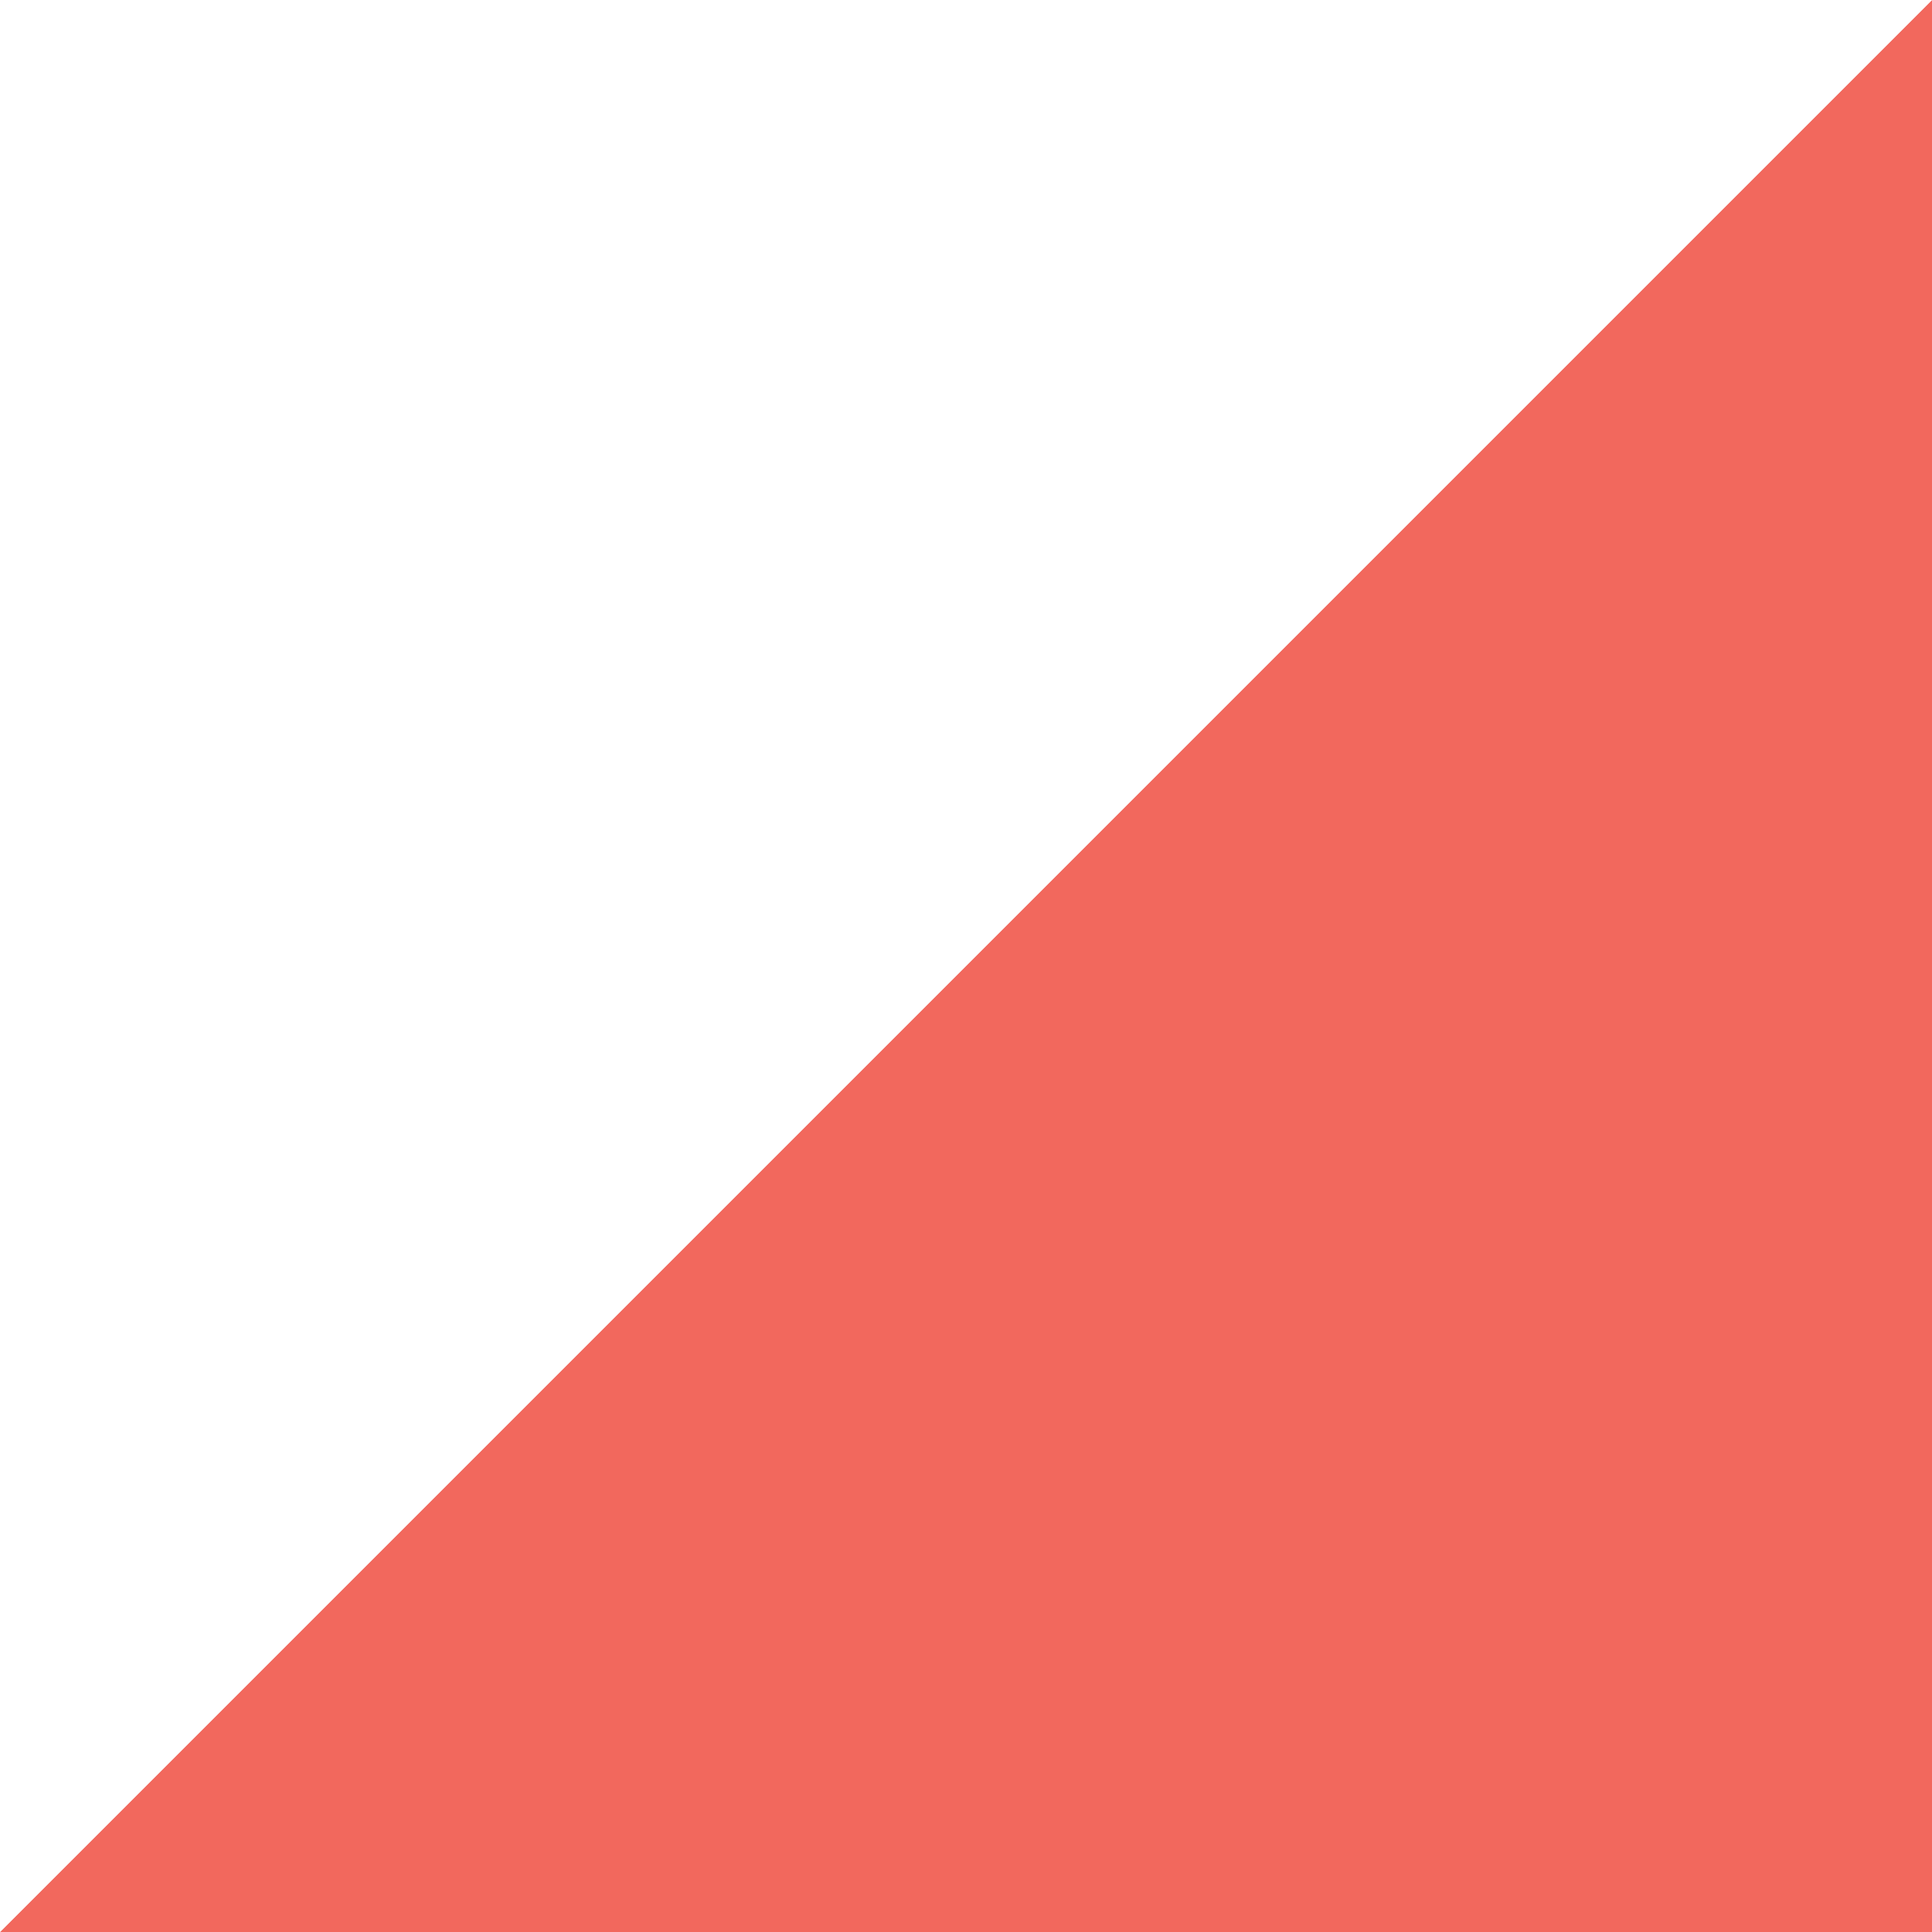
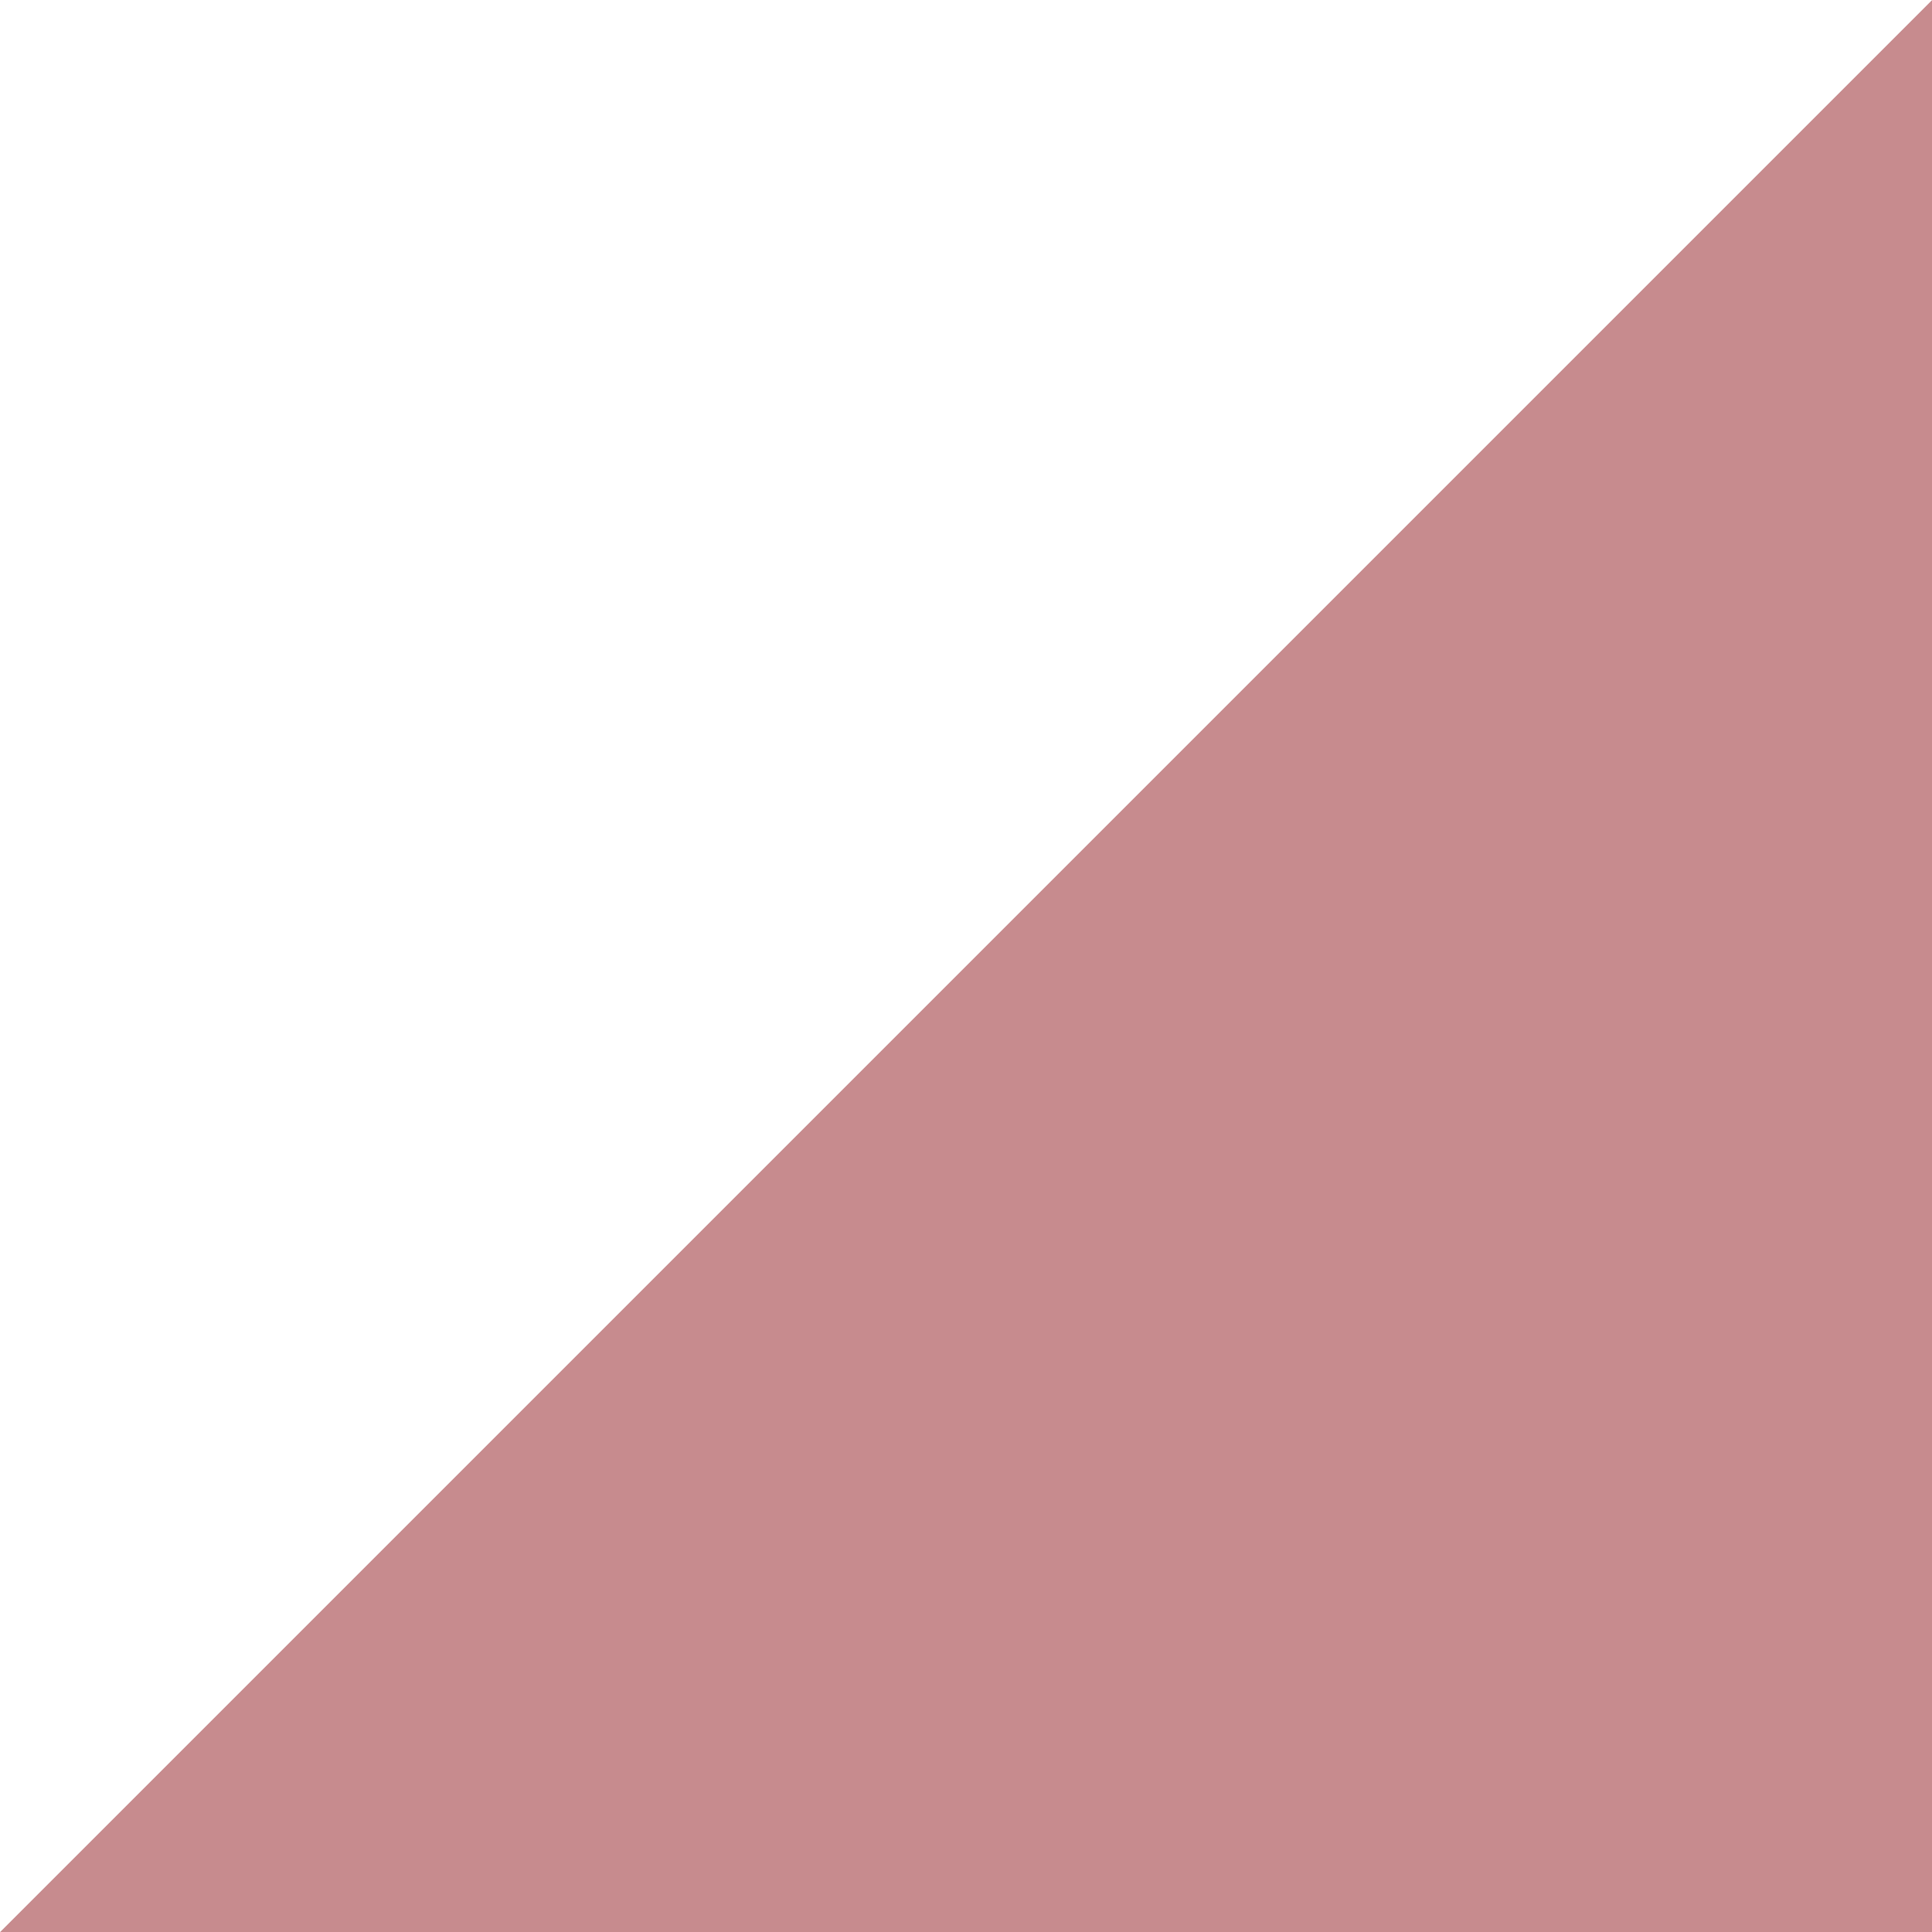
<svg xmlns="http://www.w3.org/2000/svg" width="200px" height="200px" viewBox="0 0 200 200" version="1.1">
  <defs />
  <g id="Calendar-Triangle" stroke="none" stroke-width="1" fill="none" fill-rule="evenodd">
    <g id="triangle" fill-rule="nonzero">
-       <polygon id="Triangle" fill="#F2685D" points="200 0 200 200 0 200" />
+       <polygon id="Triangle" fill="#C78B8E" points="200 0 200 200 0 200" />
      <polygon id="Triangle-Copy" fill="#FFFFFF" points="200 0 0 0 0 200" />
    </g>
  </g>
</svg>
